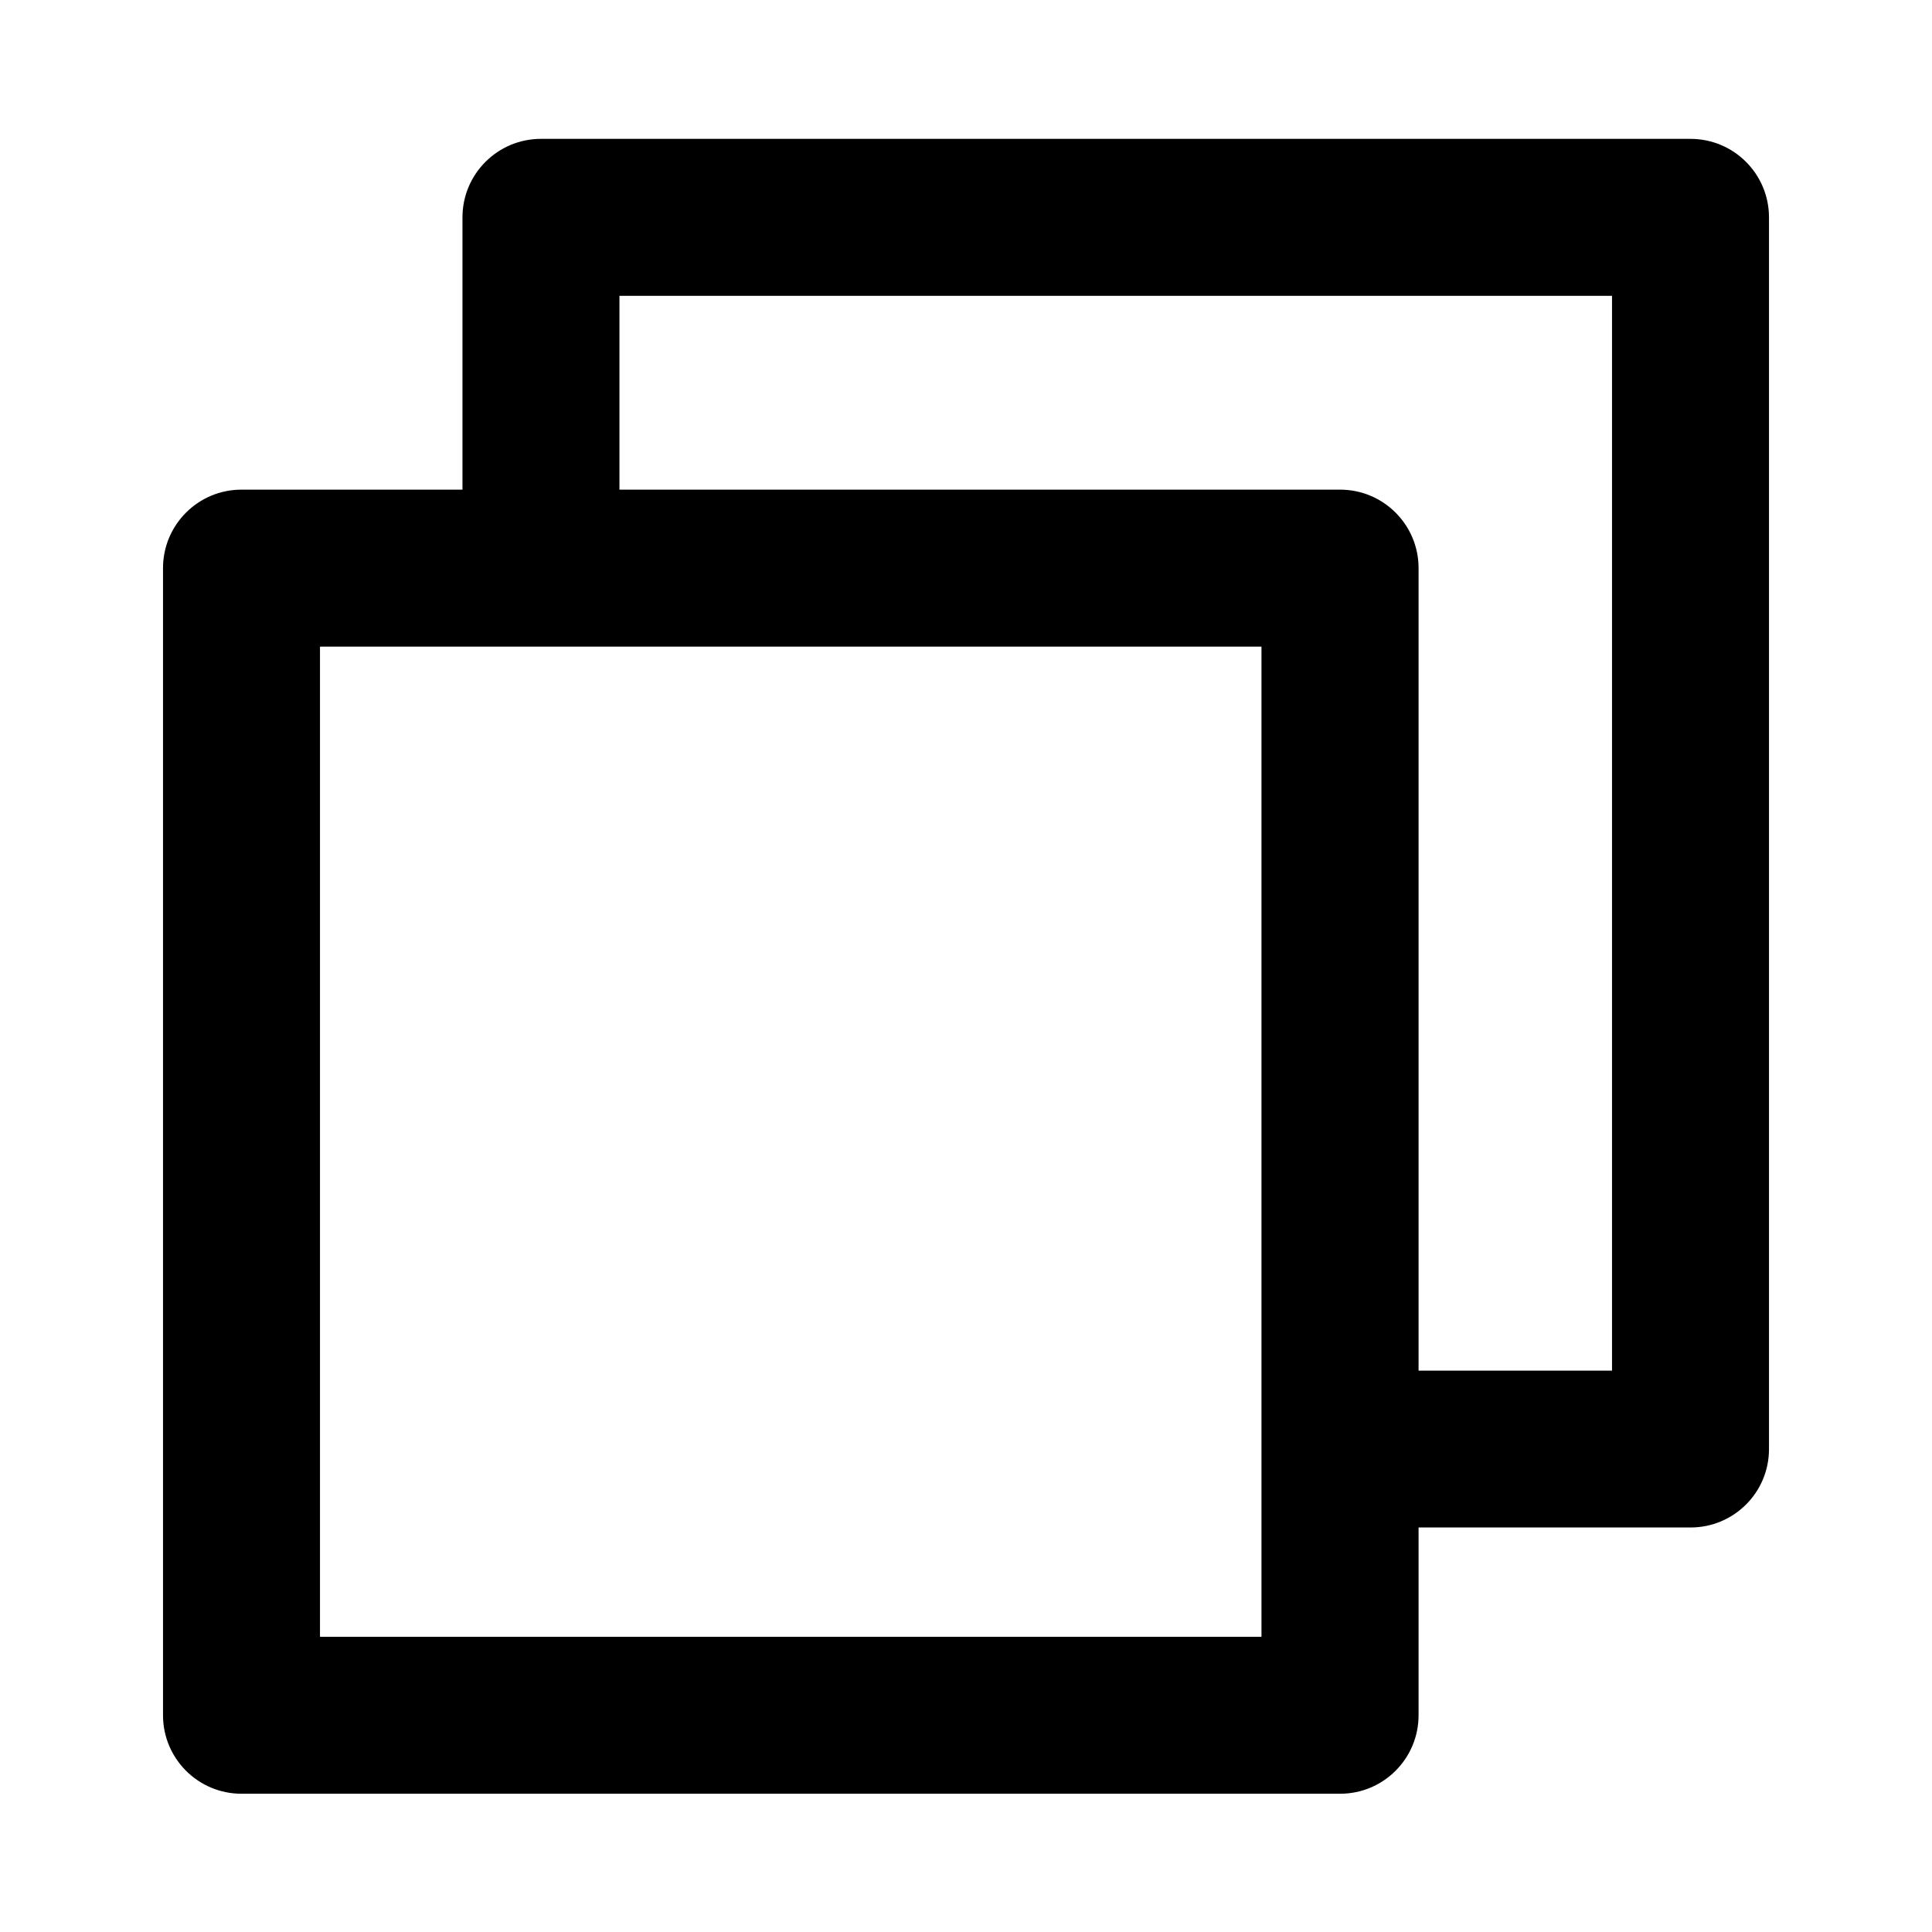
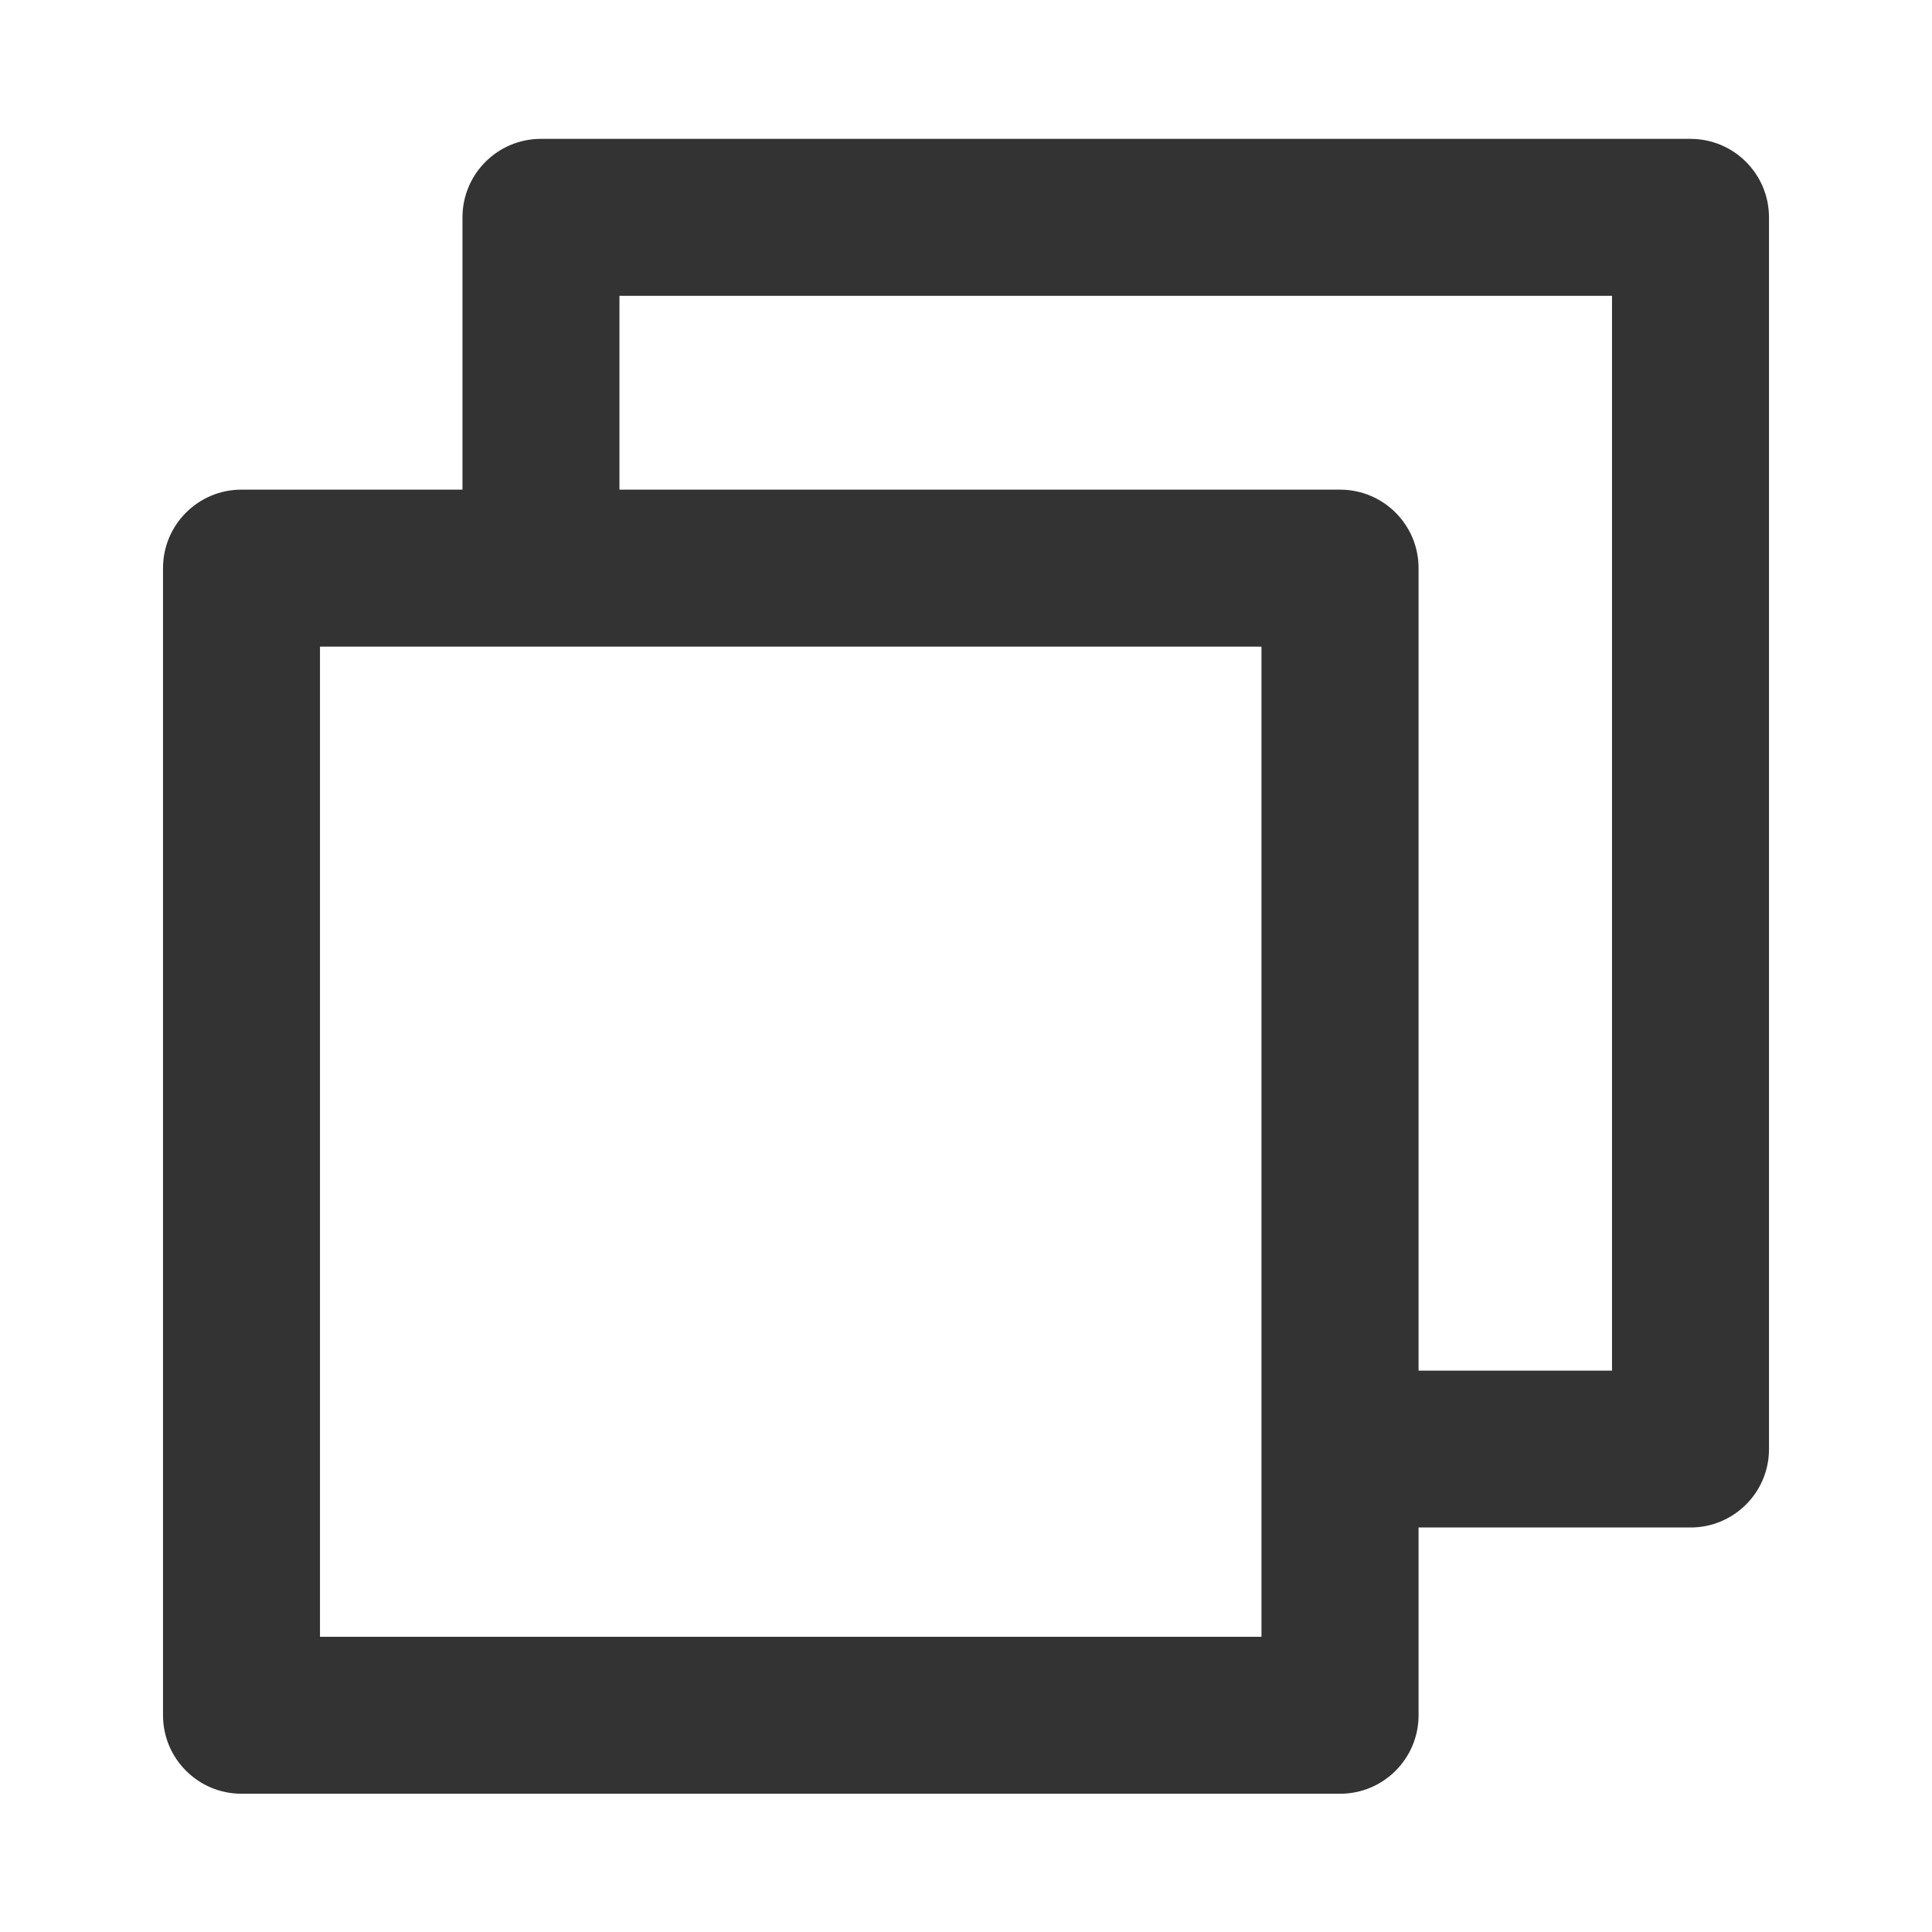
<svg xmlns="http://www.w3.org/2000/svg" width="16" height="16" viewBox="0 0 16 16" fill="none">
-   <path fill-rule="evenodd" clip-rule="evenodd" d="M3.83 1.8C3.83 1.441 4.121 1.15 4.48 1.15H14C14.359 1.15 14.65 1.441 14.65 1.8V12.001C14.65 12.36 14.359 12.65 14 12.65H11.748V14.205C11.748 14.564 11.457 14.855 11.098 14.855H2C1.641 14.855 1.35 14.564 1.35 14.205V4.705C1.35 4.346 1.641 4.055 2 4.055H3.83V1.8ZM5.13 4.055H11.098C11.457 4.055 11.748 4.346 11.748 4.705V11.351H13.35V2.45H5.13V4.055ZM2.65 13.555V5.355H10.447V13.555H2.65Z" fill="black" />
+   <path fill-rule="evenodd" clip-rule="evenodd" d="M3.83 1.8C3.83 1.441 4.121 1.15 4.48 1.15H14C14.359 1.15 14.65 1.441 14.65 1.8V12.001C14.65 12.36 14.359 12.65 14 12.65H11.748V14.205C11.748 14.564 11.457 14.855 11.098 14.855H2C1.641 14.855 1.35 14.564 1.35 14.205V4.705C1.35 4.346 1.641 4.055 2 4.055H3.83V1.8ZM5.13 4.055H11.098C11.457 4.055 11.748 4.346 11.748 4.705V11.351H13.35V2.45H5.13V4.055ZM2.65 13.555V5.355H10.447V13.555H2.65Z" fill="#333333" />
</svg>
